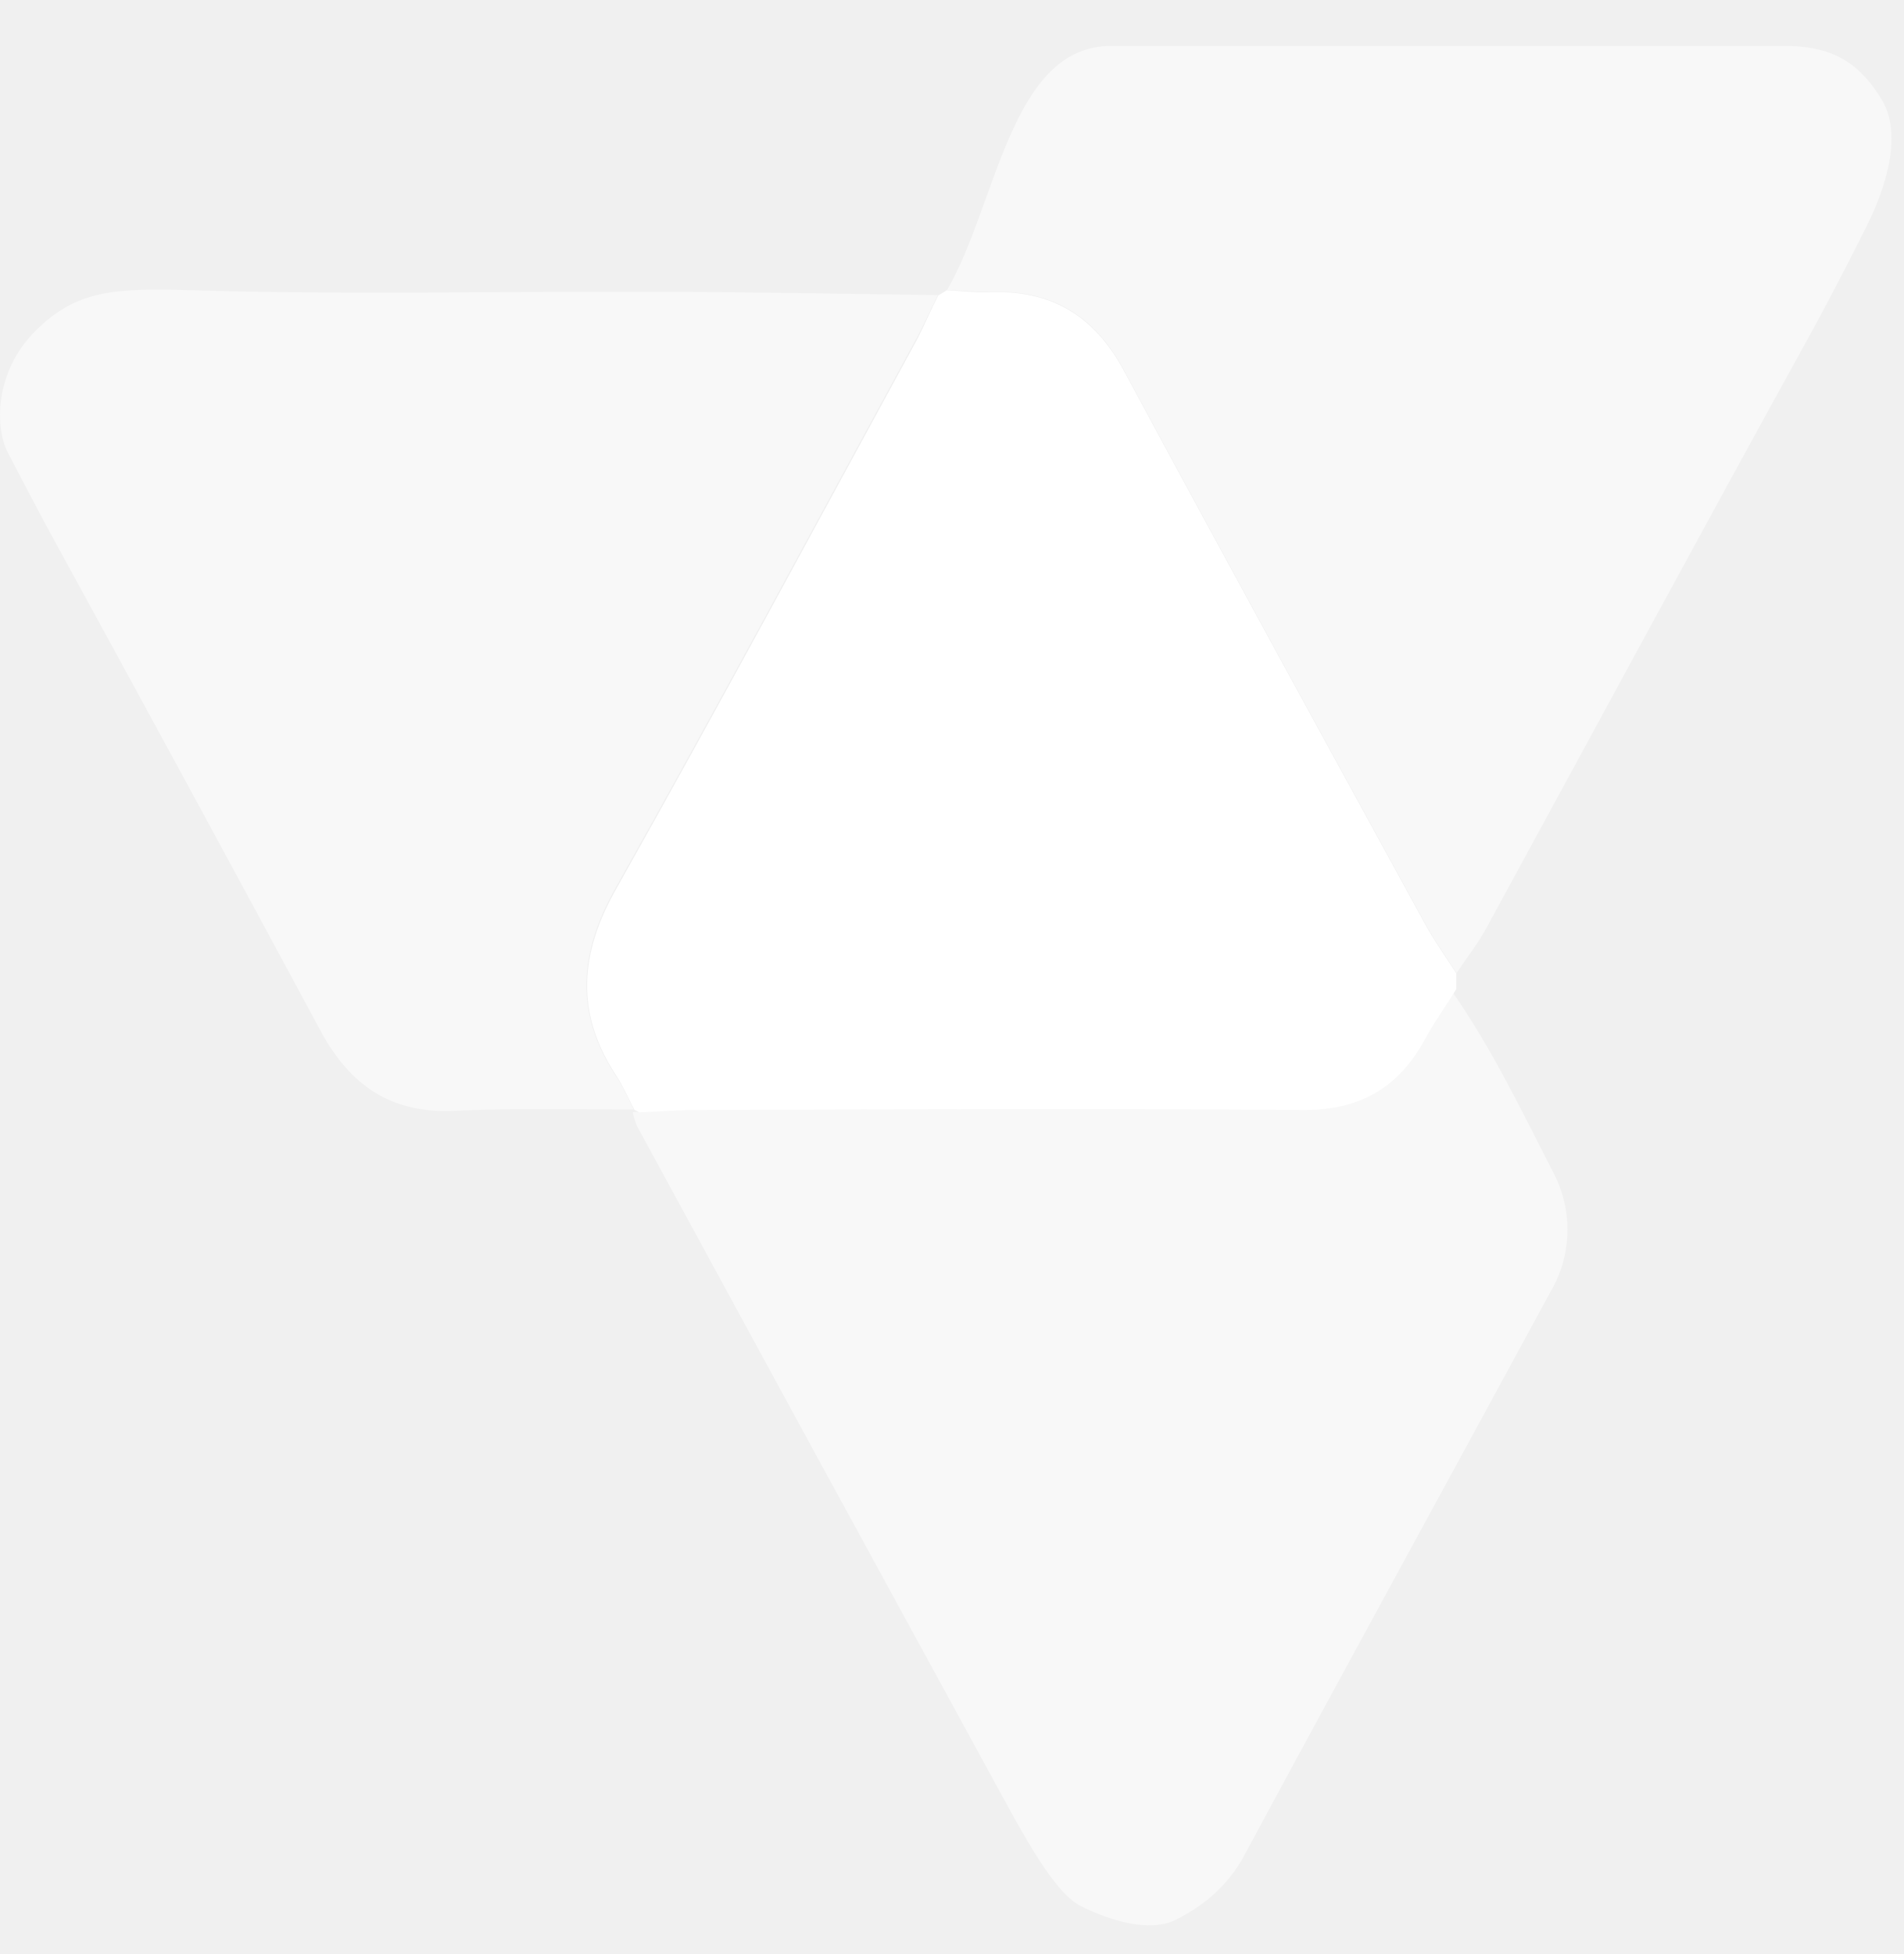
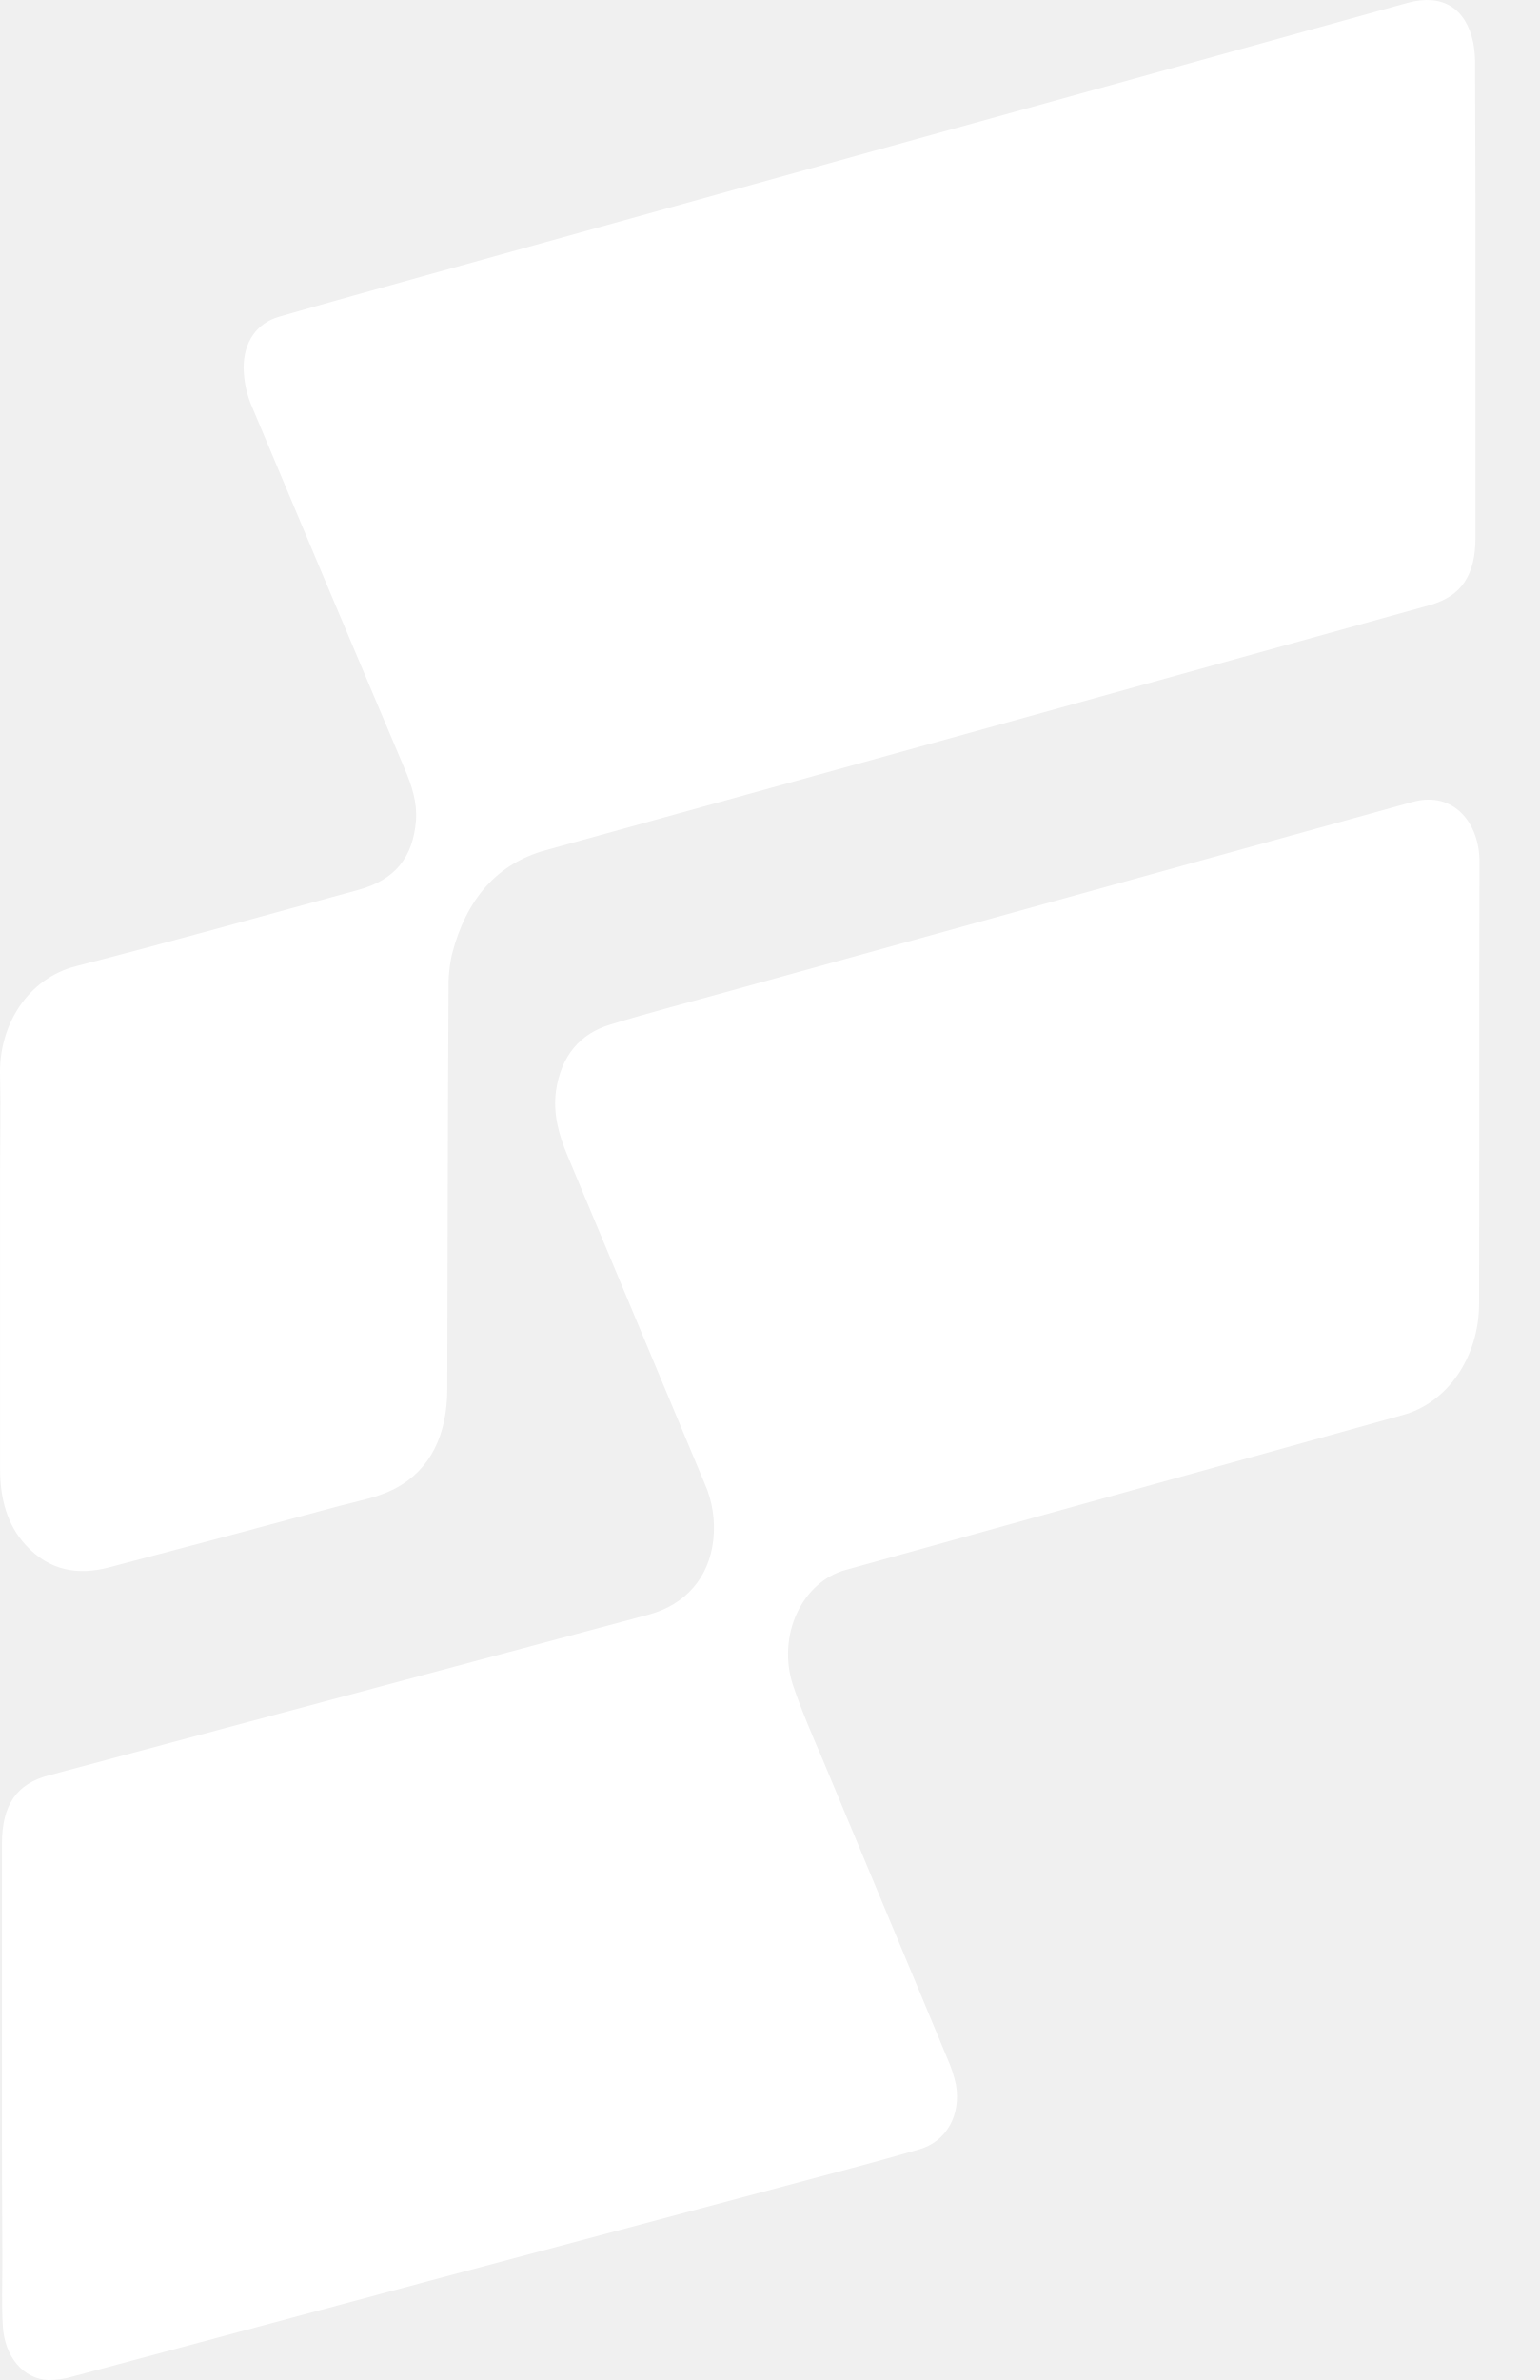
- <svg xmlns="http://www.w3.org/2000/svg" width="38" height="39" viewBox="0 0 38 39" fill="none">
-   <path d="M12.649 22.145C11.45 22.145 10.249 22.116 9.051 22.171C7.788 22.227 6.976 21.647 6.4 20.579C4.619 17.27 2.826 13.968 1.021 10.672C0.762 10.198 0.433 9.561 0.162 9.047C-0.109 8.533 -0.109 7.421 0.704 6.608C1.517 5.795 2.252 5.744 3.843 5.793C6.888 5.887 9.938 5.813 12.985 5.825C14.896 5.825 16.806 5.866 18.718 5.889C18.576 6.178 18.445 6.475 18.29 6.756C16.295 10.418 14.324 14.096 12.281 17.731C11.555 19.024 11.469 20.213 12.281 21.458C12.434 21.676 12.535 21.917 12.649 22.145Z" fill="white" fill-opacity="0.5" />
-   <path d="M28.942 19.732C29.77 20.904 30.377 22.185 31.023 23.443C31.208 23.809 31.298 24.215 31.284 24.625C31.27 25.035 31.154 25.434 30.945 25.787C28.91 29.539 26.856 33.281 24.831 37.039C24.501 37.65 24.012 38.045 23.47 38.316C22.928 38.587 22.115 38.316 21.573 38.045C21.031 37.774 20.421 36.613 19.855 35.578C17.469 31.212 15.087 26.843 12.711 22.472C12.675 22.384 12.647 22.291 12.629 22.197C13.02 22.179 13.411 22.148 13.789 22.148C17.826 22.148 21.863 22.133 25.897 22.148C27.024 22.148 27.803 21.687 28.323 20.711C28.512 20.375 28.736 20.058 28.942 19.732Z" fill="white" fill-opacity="0.5" />
-   <path d="M37.293 4.439C37.129 4.775 36.558 5.902 36.13 6.675C33.953 10.619 31.814 14.586 29.657 18.541C29.488 18.849 29.266 19.127 29.071 19.422C28.864 19.098 28.635 18.783 28.452 18.445C26.438 14.764 24.421 11.084 22.433 7.388C21.847 6.3 20.994 5.779 19.769 5.826C19.482 5.826 19.183 5.8 18.902 5.787C19.892 4.095 20.166 0.916 22.175 0.916C24.184 0.916 35.611 0.916 35.611 0.916C36.48 0.916 37.075 1.177 37.564 2C38.052 2.822 37.456 4.103 37.293 4.439Z" fill="white" fill-opacity="0.5" />
-   <path d="M18.725 5.899L18.897 5.794C19.186 5.808 19.483 5.843 19.764 5.833C20.989 5.788 21.842 6.31 22.428 7.395C24.416 11.091 26.433 14.771 28.447 18.452C28.63 18.788 28.859 19.103 29.066 19.429C29.066 19.532 29.066 19.636 29.066 19.739C28.87 20.066 28.636 20.382 28.455 20.716C27.935 21.693 27.156 22.159 26.029 22.154C21.991 22.132 17.954 22.144 13.921 22.154C13.531 22.154 13.14 22.185 12.761 22.202C12.728 22.183 12.695 22.167 12.662 22.152C12.543 21.923 12.441 21.683 12.3 21.468C11.482 20.224 11.568 19.034 12.3 17.741C14.343 14.107 16.314 10.429 18.309 6.767C18.452 6.485 18.583 6.181 18.725 5.899Z" fill="white" />
+ <svg xmlns="http://www.w3.org/2000/svg" width="22" height="34" viewBox="0 0 22 34" fill="none">
+   <g filter="url(#filter0_b_277_733)">
+     <path d="M0.028 29.705V26.339C0.028 25.786 0.236 25.481 0.702 25.361C3.557 24.595 6.414 23.83 9.273 23.065C9.794 22.923 10.131 22.54 10.192 22.002C10.223 21.724 10.18 21.442 10.069 21.194L8.103 16.495C7.986 16.212 7.901 15.914 7.944 15.588C8.017 15.078 8.293 14.766 8.716 14.638C9.291 14.461 9.873 14.312 10.456 14.149C13.697 13.252 16.939 12.354 20.185 11.456C20.779 11.293 21.146 11.768 21.14 12.321C21.134 14.426 21.14 16.523 21.134 18.628C21.134 18.997 21.025 19.355 20.826 19.644C20.627 19.932 20.349 20.134 20.038 20.216C19.094 20.478 18.151 20.74 17.213 21.002L12.085 22.427C11.938 22.467 11.799 22.542 11.679 22.649C11.559 22.755 11.46 22.89 11.388 23.044C11.316 23.198 11.273 23.368 11.263 23.543C11.252 23.717 11.273 23.892 11.325 24.057C11.448 24.425 11.601 24.78 11.754 25.134C12.349 26.566 12.949 27.99 13.543 29.422C13.594 29.537 13.633 29.658 13.66 29.783C13.733 30.215 13.525 30.591 13.139 30.704C12.483 30.896 11.816 31.066 11.16 31.243C7.784 32.141 4.411 33.043 1.039 33.95C0.925 33.984 0.807 34.001 0.69 34C0.334 33.986 0.065 33.667 0.04 33.227C0.022 32.93 0.034 32.625 0.034 32.327C0.028 31.448 0.028 30.577 0.028 29.705Z" fill="white" />
+     <path d="M21.083 4.3V7.68C21.083 8.219 20.881 8.516 20.433 8.644C16.226 9.813 12.015 10.98 7.8 12.145C7.102 12.336 6.661 12.846 6.458 13.633C6.42 13.804 6.404 13.981 6.409 14.158C6.397 16.05 6.397 17.949 6.391 19.841C6.391 20.486 6.158 20.996 5.644 21.266C5.399 21.393 5.117 21.443 4.847 21.514C3.75 21.811 2.652 22.104 1.551 22.393C1.116 22.506 0.706 22.442 0.369 22.074C0.099 21.783 0.001 21.4 0.001 20.989V16.773C0.001 16.305 0.013 15.837 0.001 15.377C-0.024 14.632 0.411 13.973 1.085 13.803C2.433 13.456 3.775 13.08 5.123 12.712C5.637 12.57 5.901 12.258 5.944 11.72C5.962 11.457 5.883 11.223 5.785 10.99C5.055 9.268 4.328 7.543 3.603 5.816C3.526 5.643 3.485 5.451 3.481 5.256C3.481 4.881 3.671 4.618 3.983 4.526C4.694 4.321 5.411 4.122 6.122 3.924C10.784 2.627 15.448 1.333 20.115 0.04C20.605 -0.094 20.948 0.111 21.052 0.614C21.073 0.731 21.081 0.85 21.077 0.969C21.083 2.081 21.083 3.189 21.083 4.3Z" fill="white" />
+   </g>
+   <defs>
+     <filter id="filter0_b_277_733" x="-7" y="-7" width="35.14" height="48" filterUnits="userSpaceOnUse" color-interpolation-filters="sRGB">
+       <feFlood flood-opacity="0" result="BackgroundImageFix" />
+       <feGaussianBlur in="BackgroundImageFix" stdDeviation="3.5" />
+       <feComposite in2="SourceAlpha" operator="in" result="effect1_backgroundBlur_277_733" />
+       <feBlend mode="normal" in="SourceGraphic" in2="effect1_backgroundBlur_277_733" result="shape" />
+     </filter>
+   </defs>
</svg>
